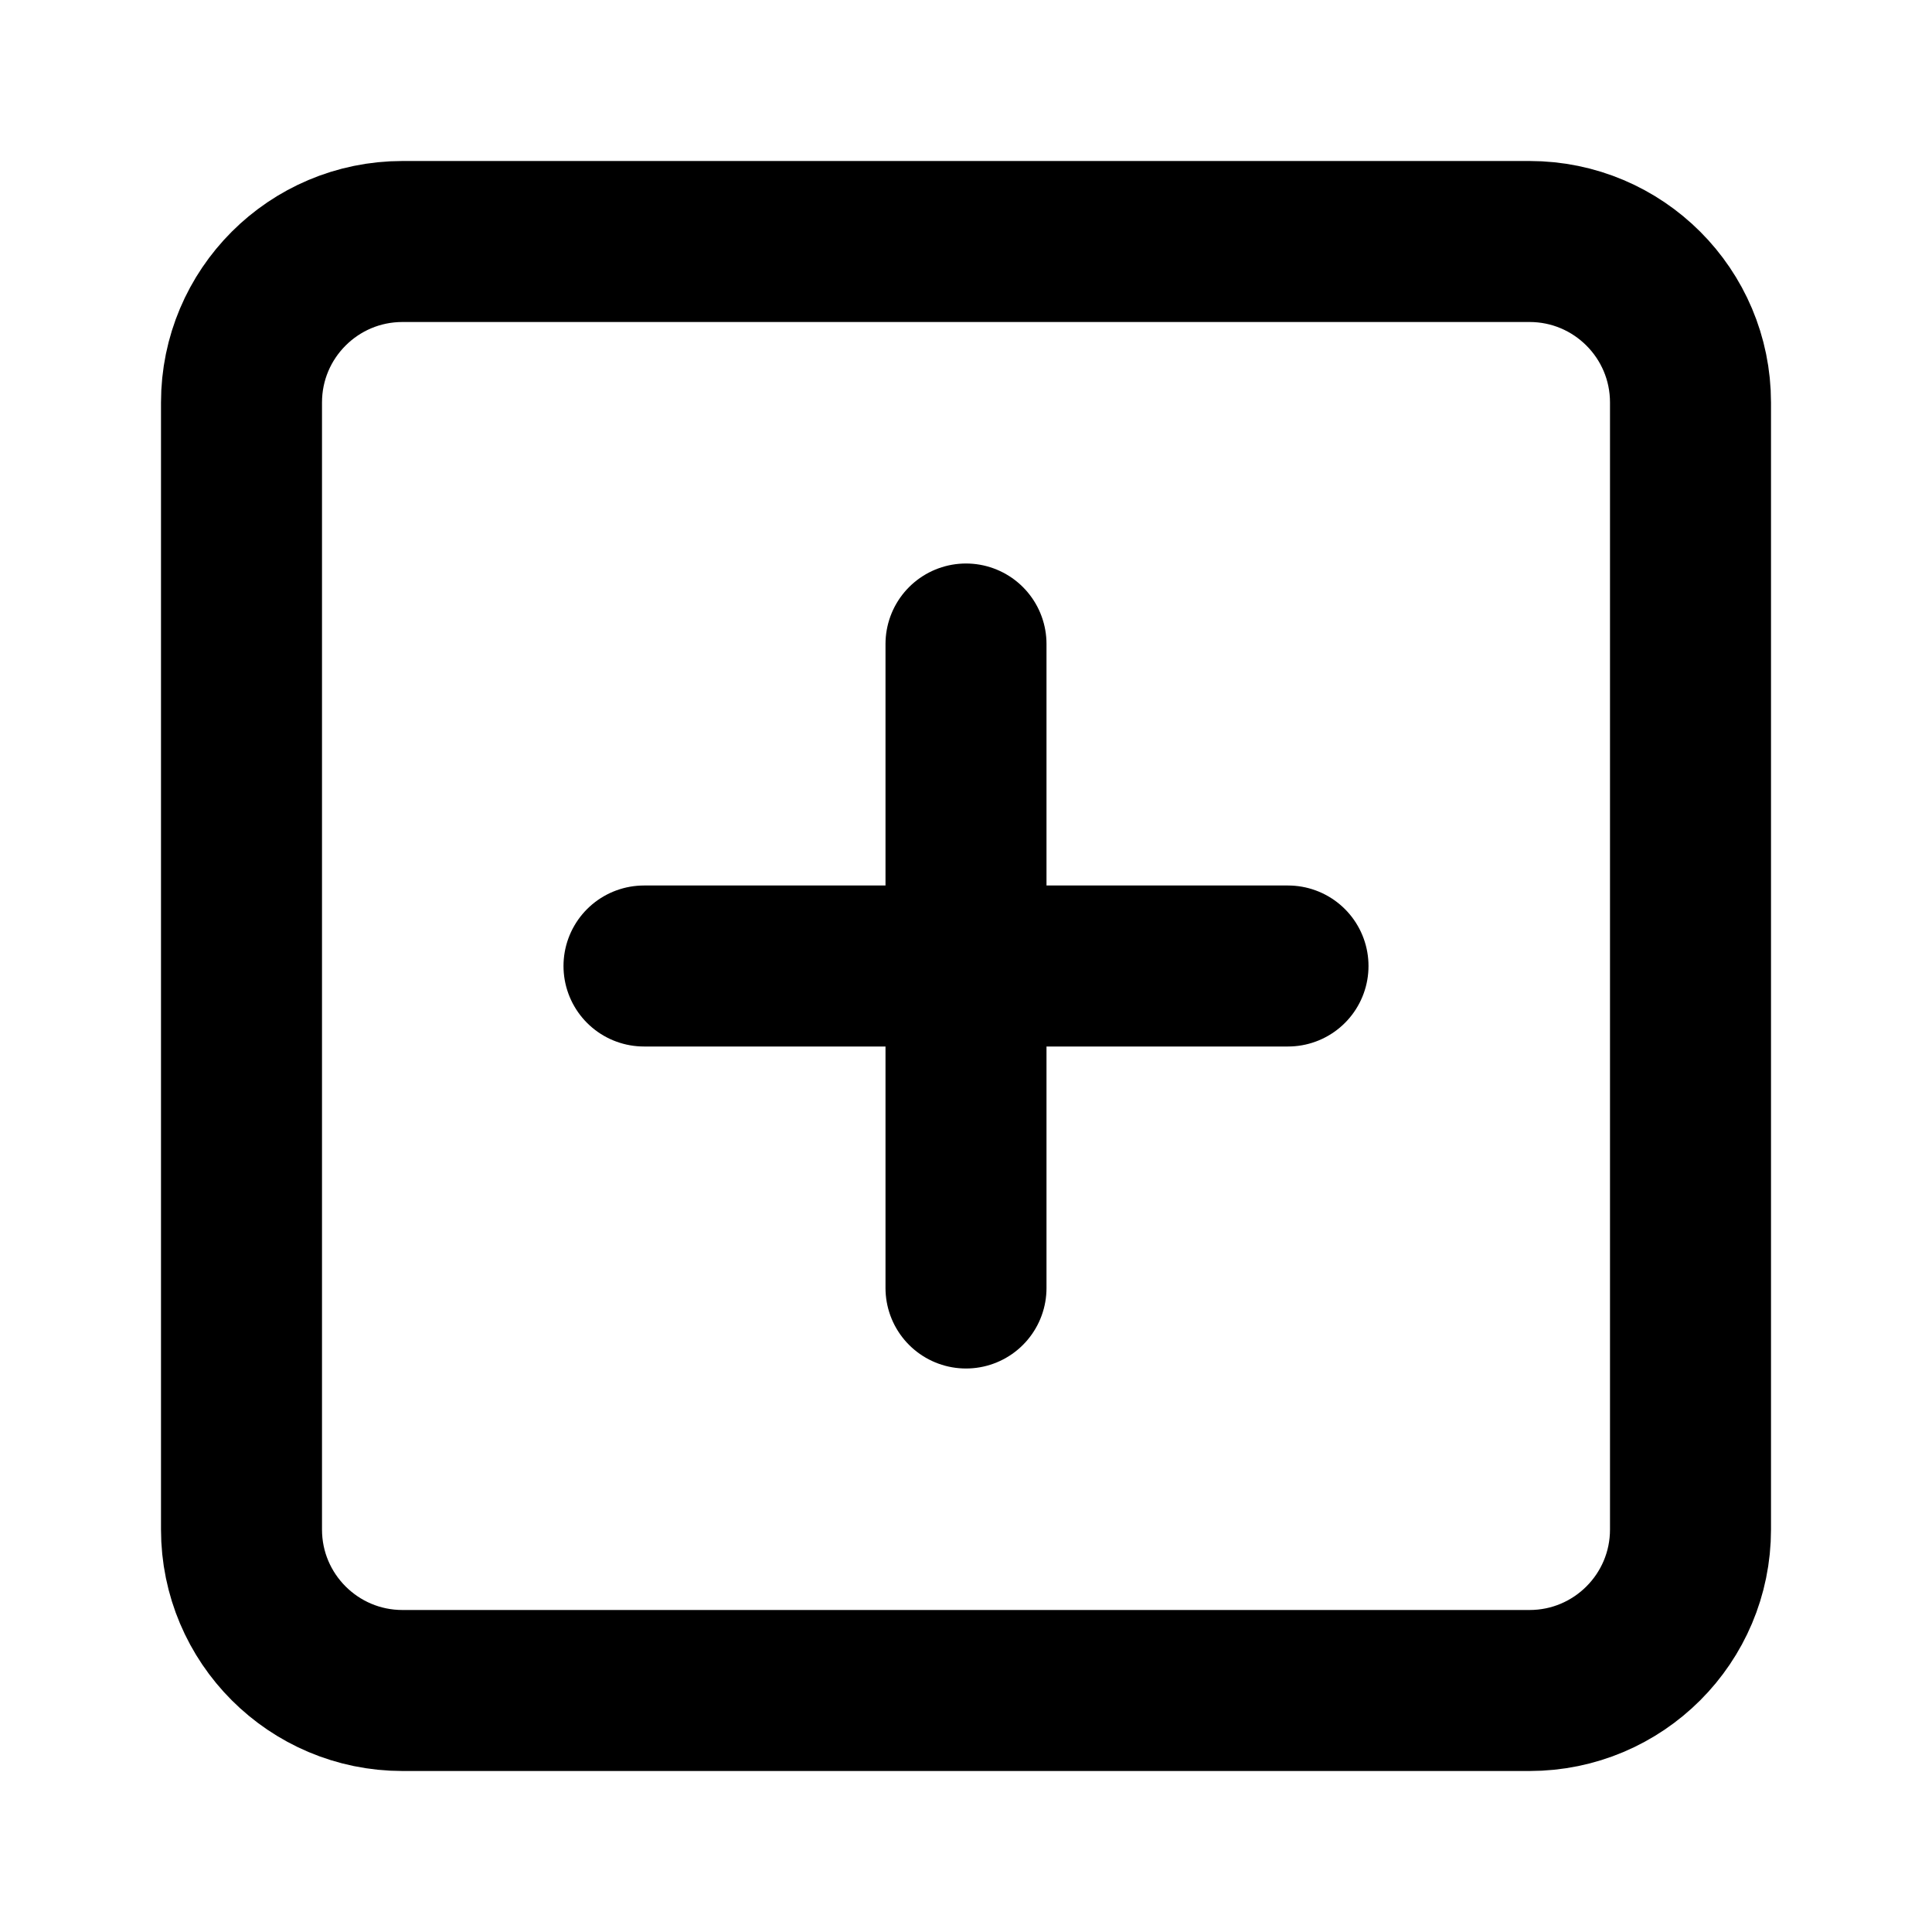
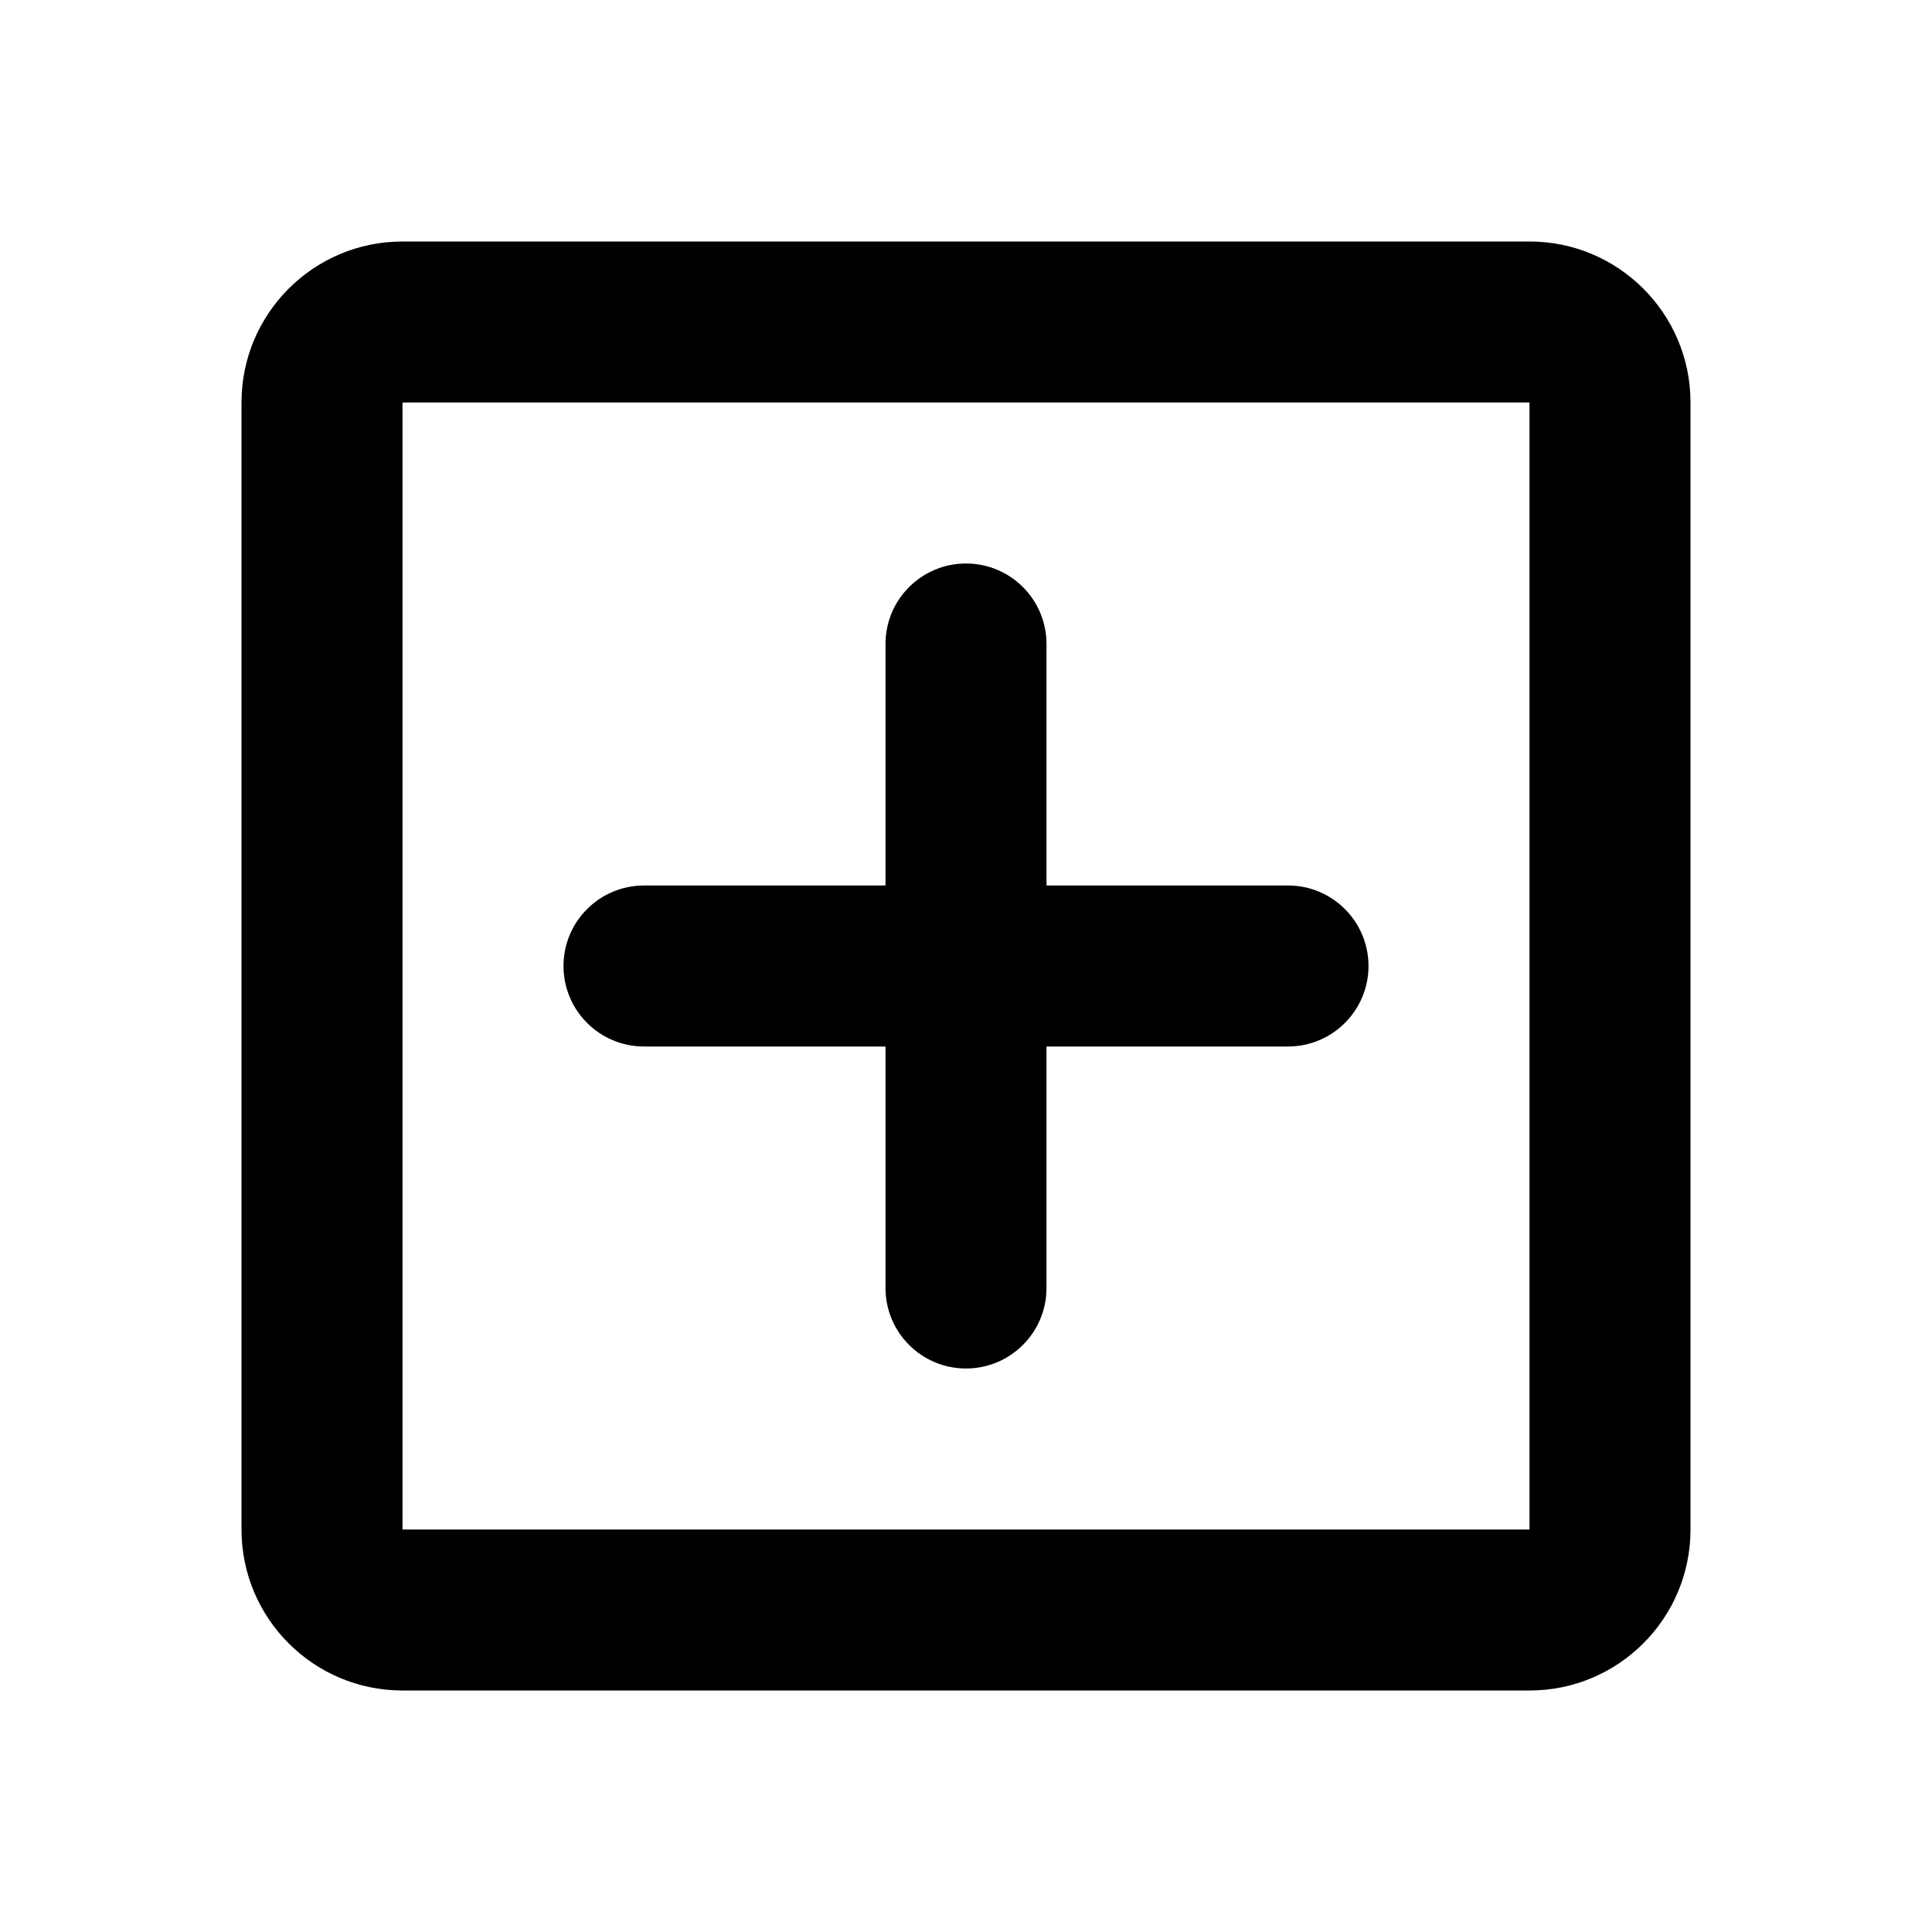
- <svg xmlns="http://www.w3.org/2000/svg" width="24" height="24" viewBox="0 0 24 24" fill="none" stroke="currentColor" stroke-width="2" stroke-linecap="round" stroke-linejoin="round">
-   <rect width="18" height="18" x="3" y="3" rx="2" />
-   <path d="M8 12h8" />
-   <path d="M12 8v8" />
+ <svg xmlns="http://www.w3.org/2000/svg" width="24" height="24">
+   <g fill="none" fill-rule="evenodd">
+     <path d="M24 0v24H0V0zM12.594 23.258l-.012.002-.071.035-.02.004-.014-.004-.071-.036c-.01-.003-.019 0-.024.006l-.004.01-.017.428.005.02.01.013.104.074.015.004.012-.004.104-.074.012-.016.004-.017-.017-.427c-.002-.01-.009-.017-.016-.018m.264-.113-.014.002-.184.093-.01.01-.003.011.018.43.005.012.008.008.201.092c.012.004.023 0 .029-.008l.004-.014-.034-.614c-.003-.012-.01-.02-.02-.022m-.715.002a.023.023 0 0 0-.027.006l-.006.014-.034.614c0 .012.007.02.017.024l.015-.002.201-.093.01-.008.003-.011.018-.43-.003-.012-.01-.01z" />
+     <path fill="currentColor" d="M3 5a2 2 0 0 1 2-2h14a2 2 0 0 1 2 2v14a2 2 0 0 1-2 2H5a2 2 0 0 1-2-2zm16 0H5v14h14zm-7 2a1 1 0 0 1 1 1v3h3a1 1 0 1 1 0 2h-3v3a1 1 0 1 1-2 0v-3H8a1 1 0 1 1 0-2h3V8a1 1 0 0 1 1-1" />
+   </g>
</svg>
